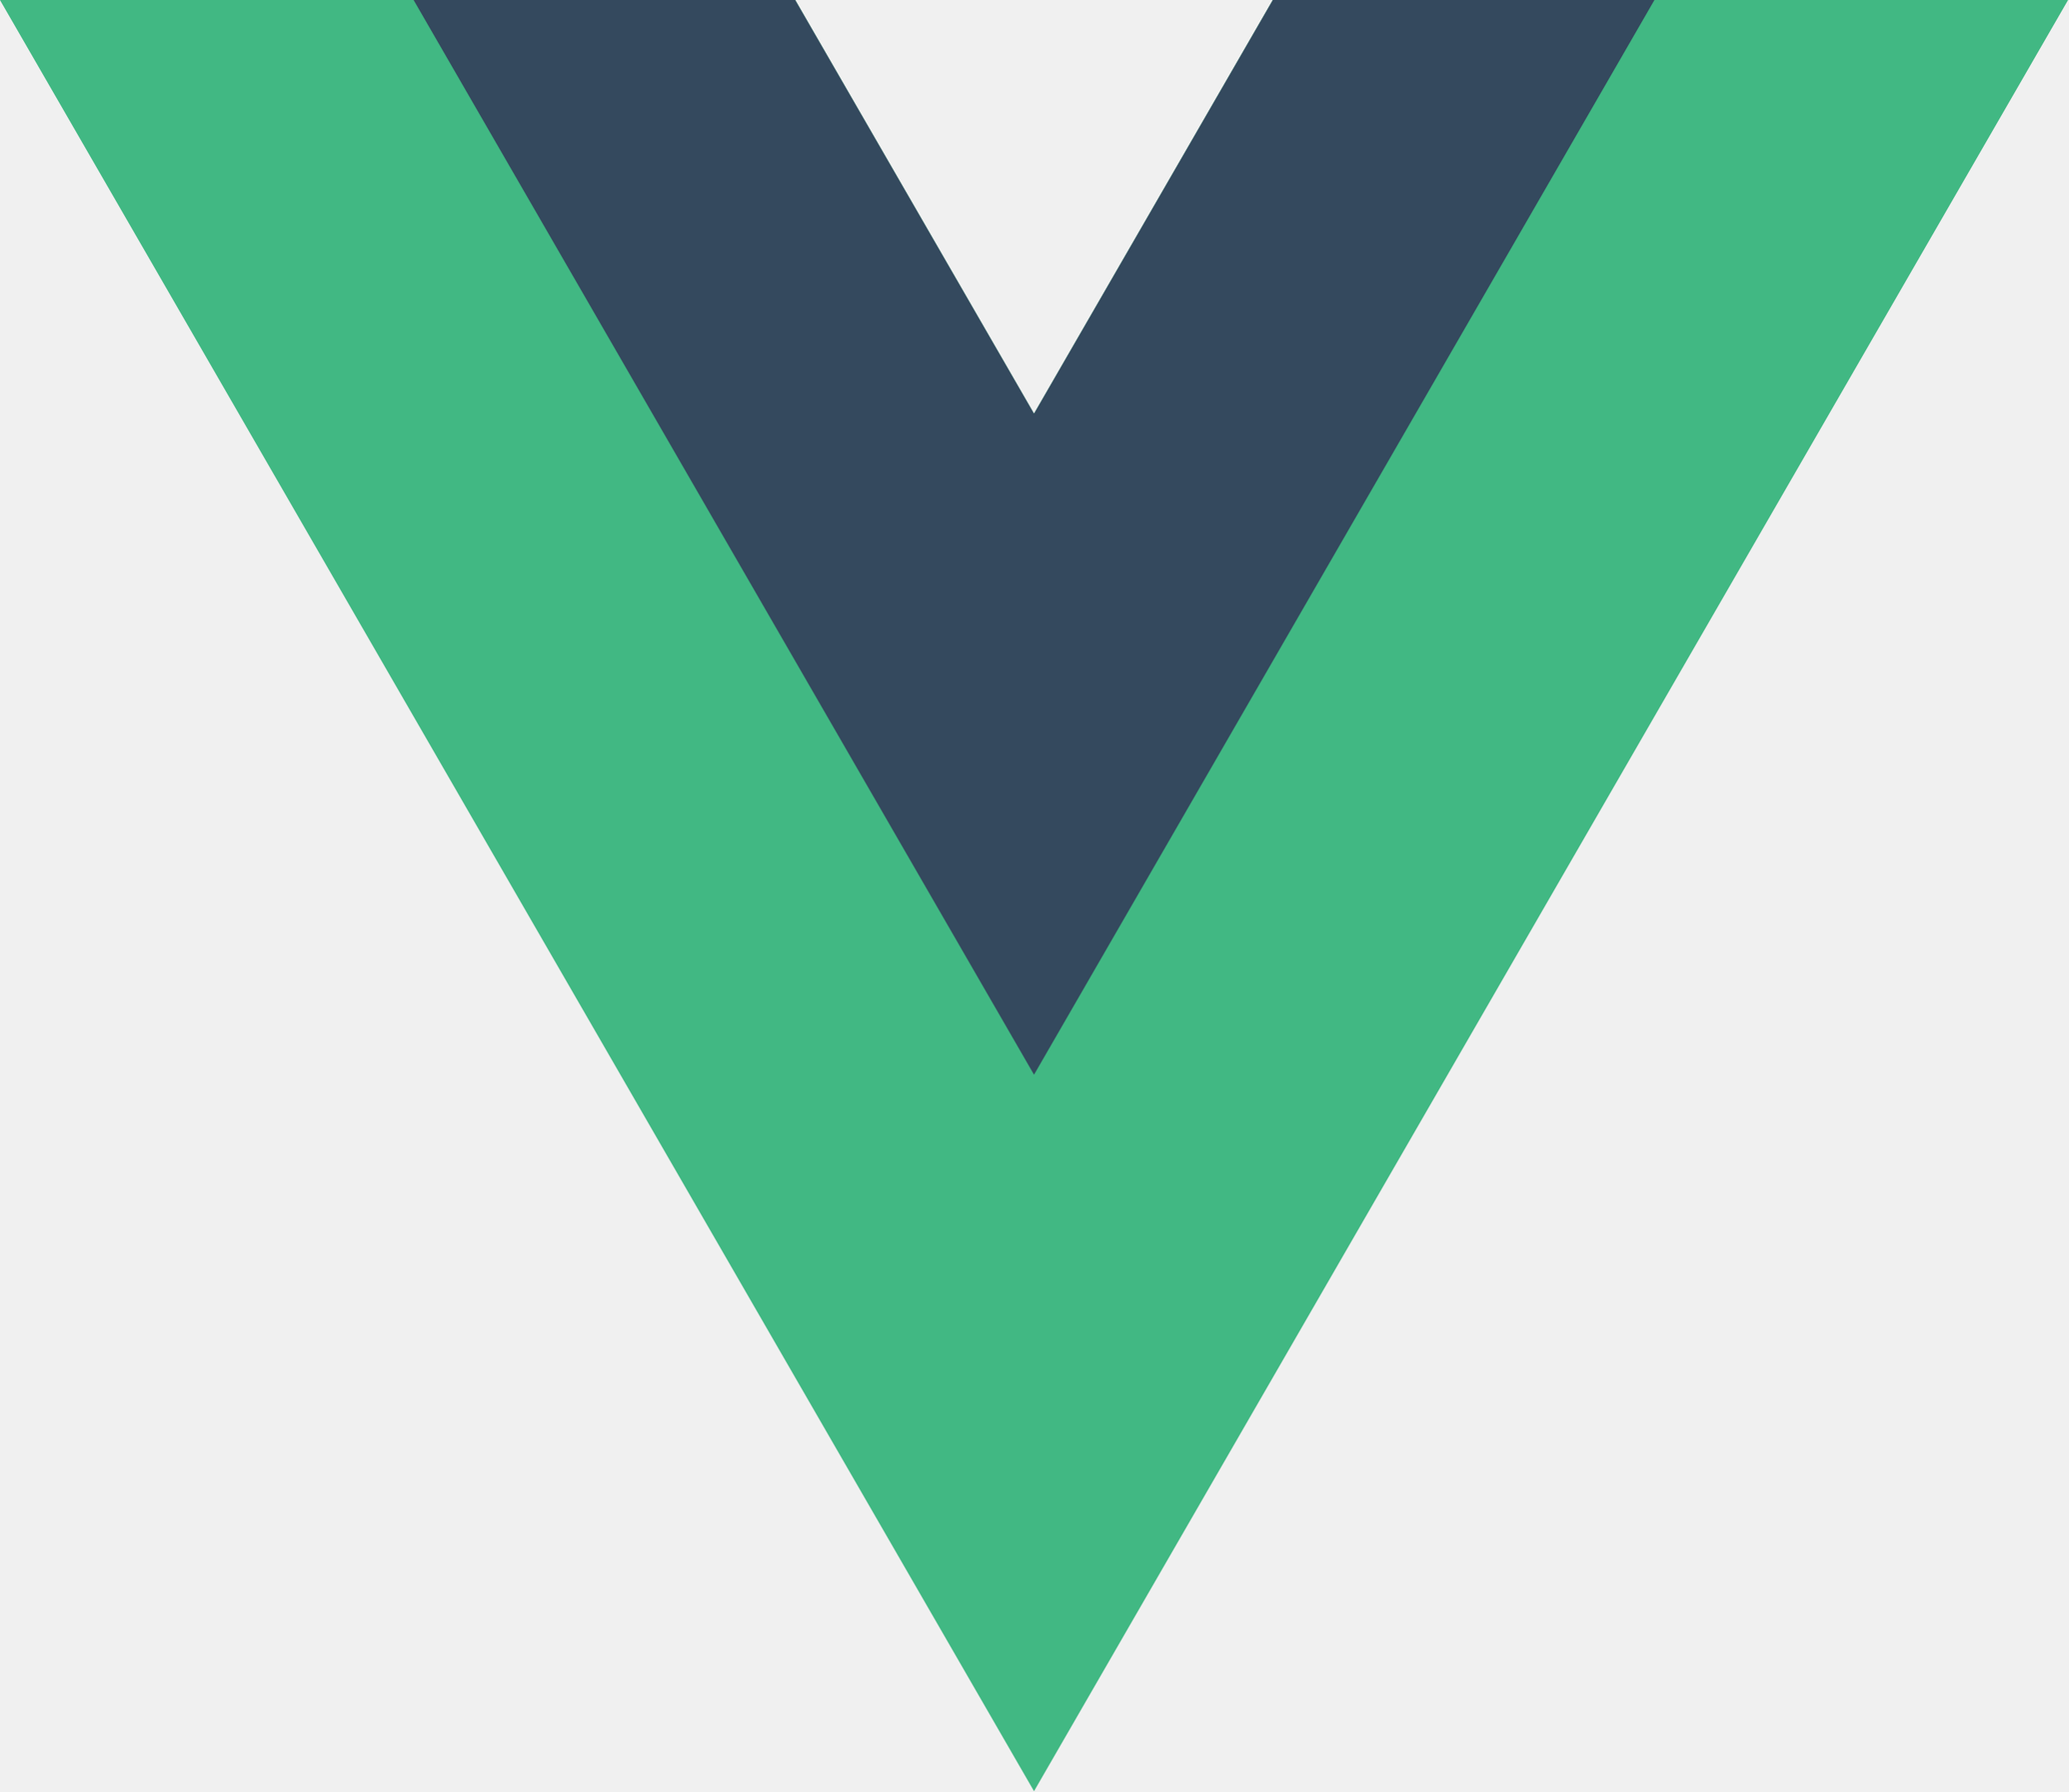
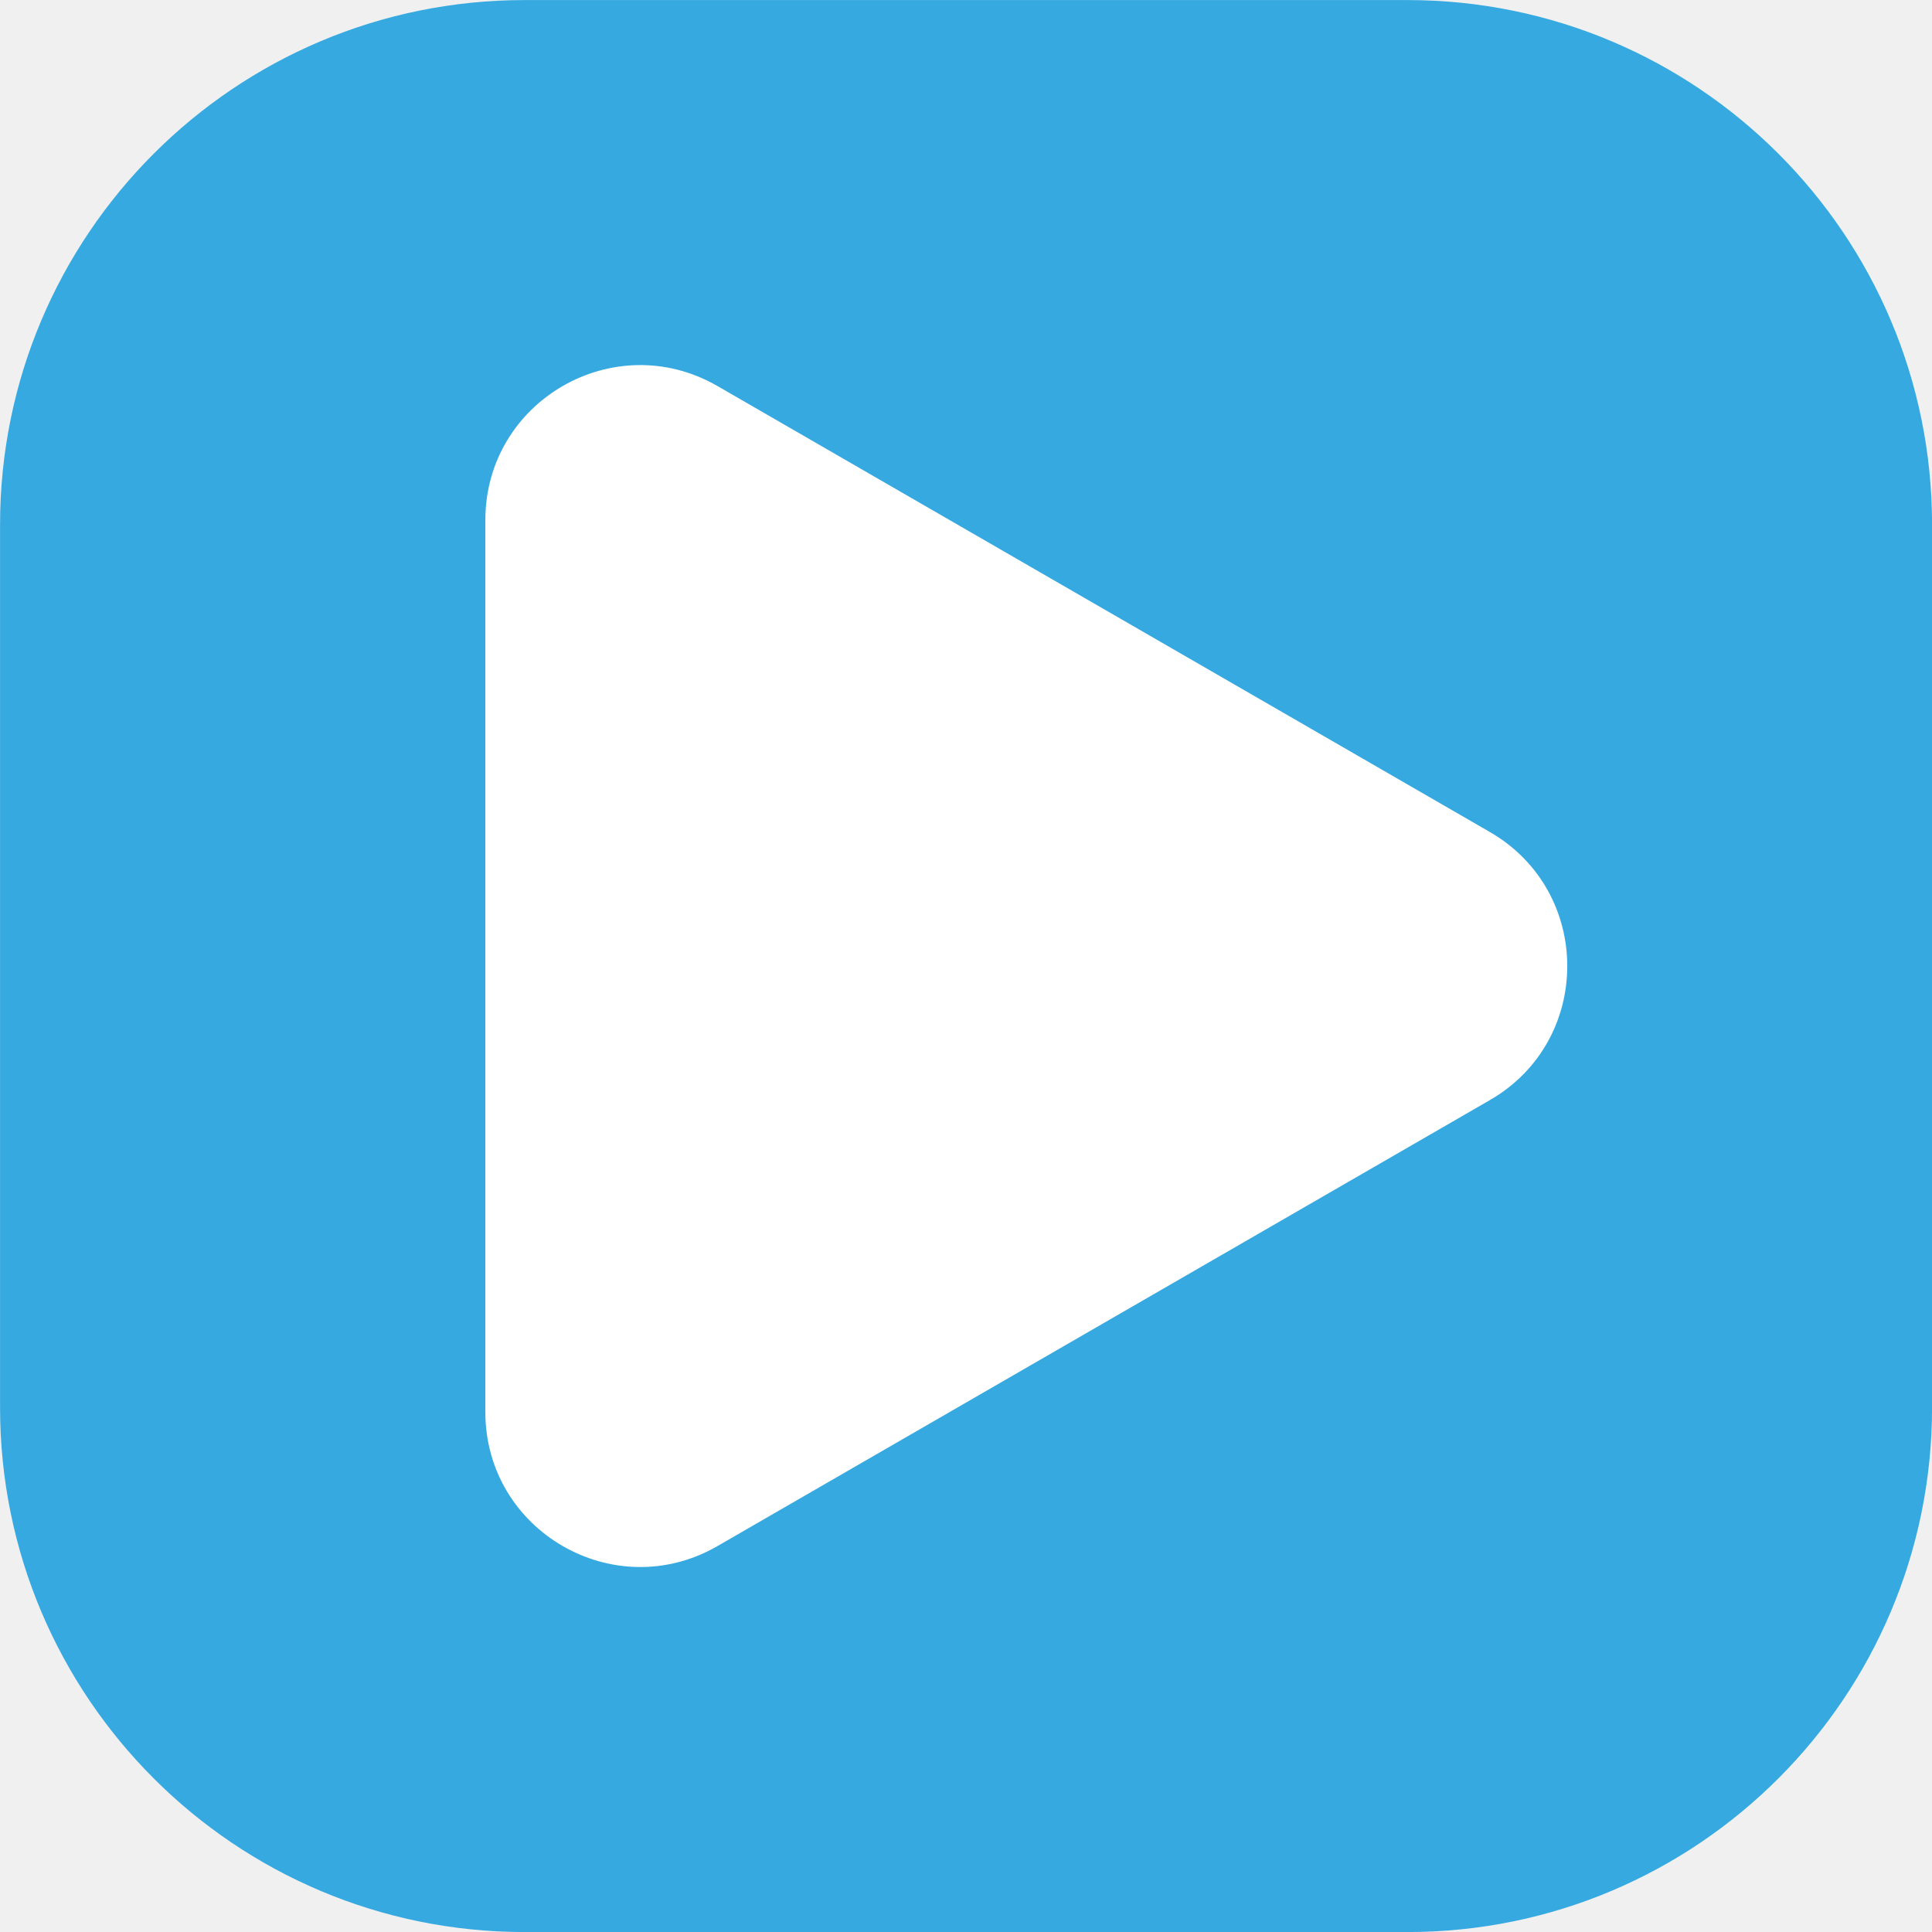
- <svg xmlns="http://www.w3.org/2000/svg" viewBox="0 0 261.76 226.69">
-   <path d="M161.096.001l-30.225 52.351L100.647.001H-.005l130.877 226.688L261.749.001z" fill="#41b883" />
-   <path d="M161.096.001l-30.225 52.351L100.647.001H52.346l78.526 136.01L209.398.001z" fill="#34495e" />
+ <svg xmlns="http://www.w3.org/2000/svg" id="Ebene_1" data-name="Ebene 1" viewBox="0 0 170.83 170.83">
+   <defs>
+     <style>
+       .cls-1 {
+         fill: #36a9e1;
+       }
+ 
+       .cls-1, .cls-2 {
+         stroke: #36a9e1;
+         stroke-miterlimit: 10;
+         stroke-width: .75px;
+       }
+ 
+       .cls-2 {
+         fill: #fff;
+       }
+     </style>
+   </defs>
+   <rect class="cls-1" x=".38" y=".38" width="170.08" height="170.08" rx="46.01" ry="46.01" />
+   <path class="cls-2" d="M42.54,45.99v78.86c0,10.83,11.72,17.59,21.09,12.18l68.29-39.43c9.38-5.41,9.38-18.94,0-24.36L63.63,33.81c-9.38-5.41-21.09,1.35-21.09,12.18Z" />
</svg>
